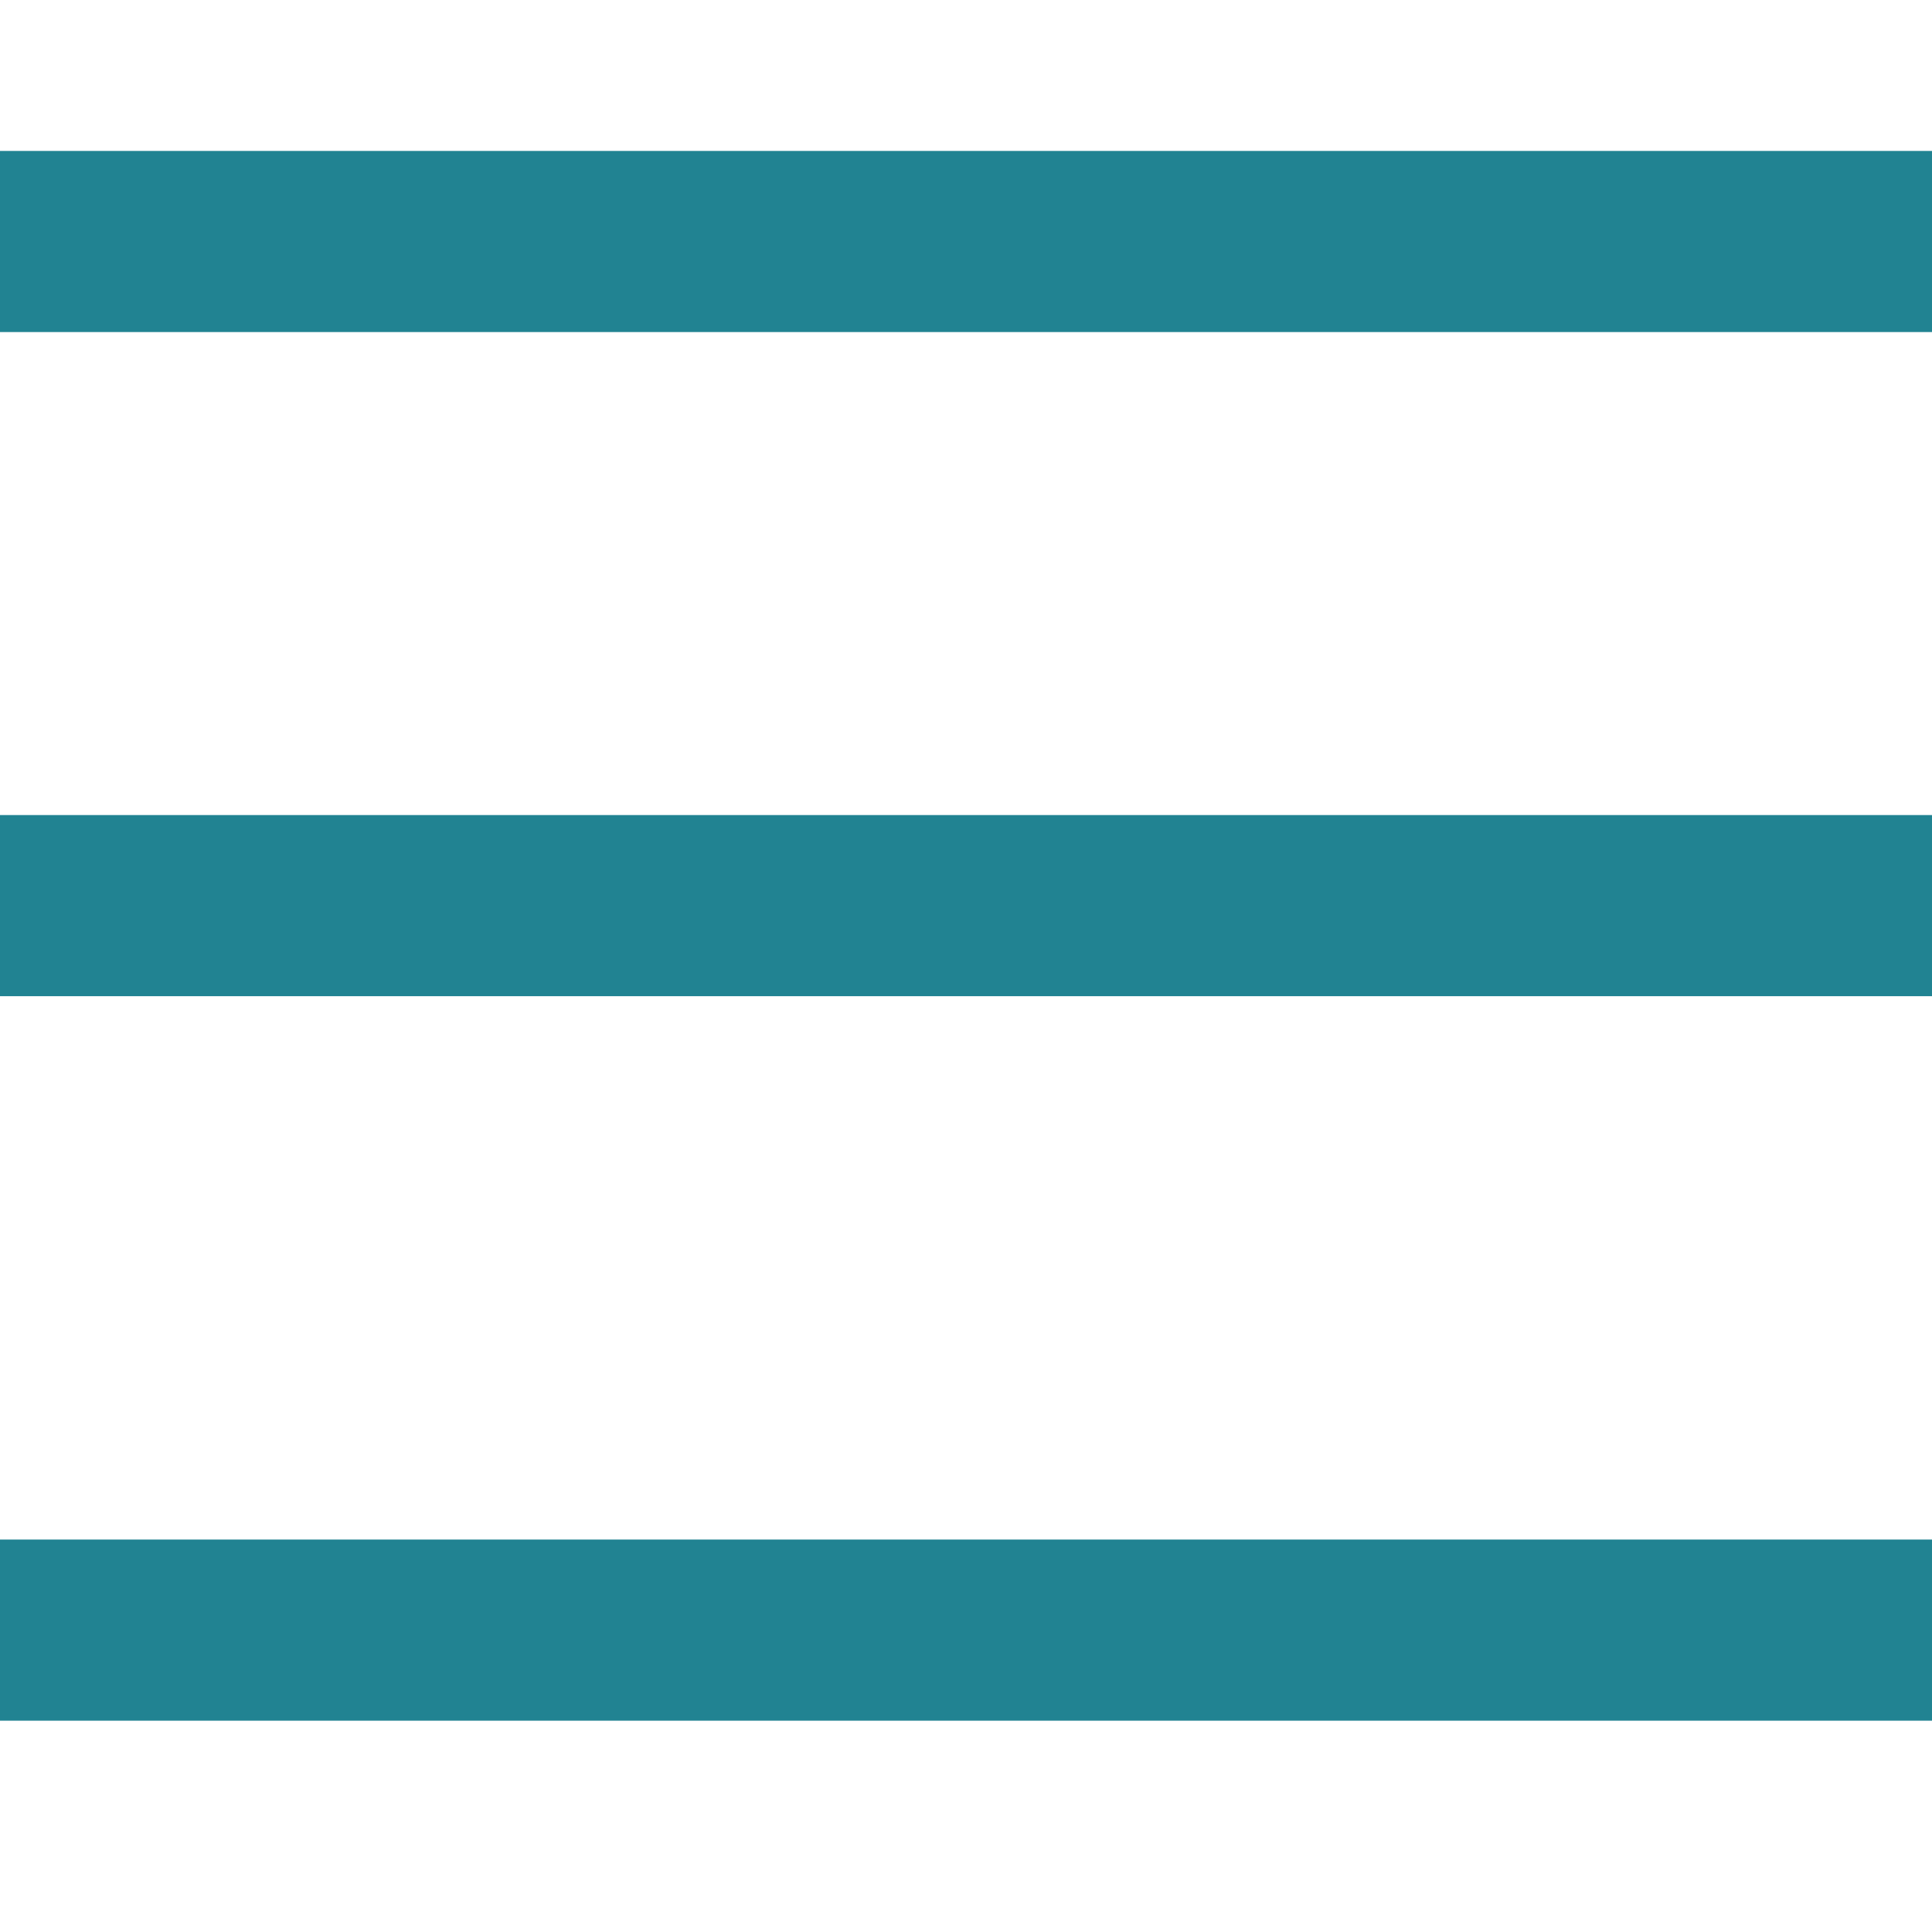
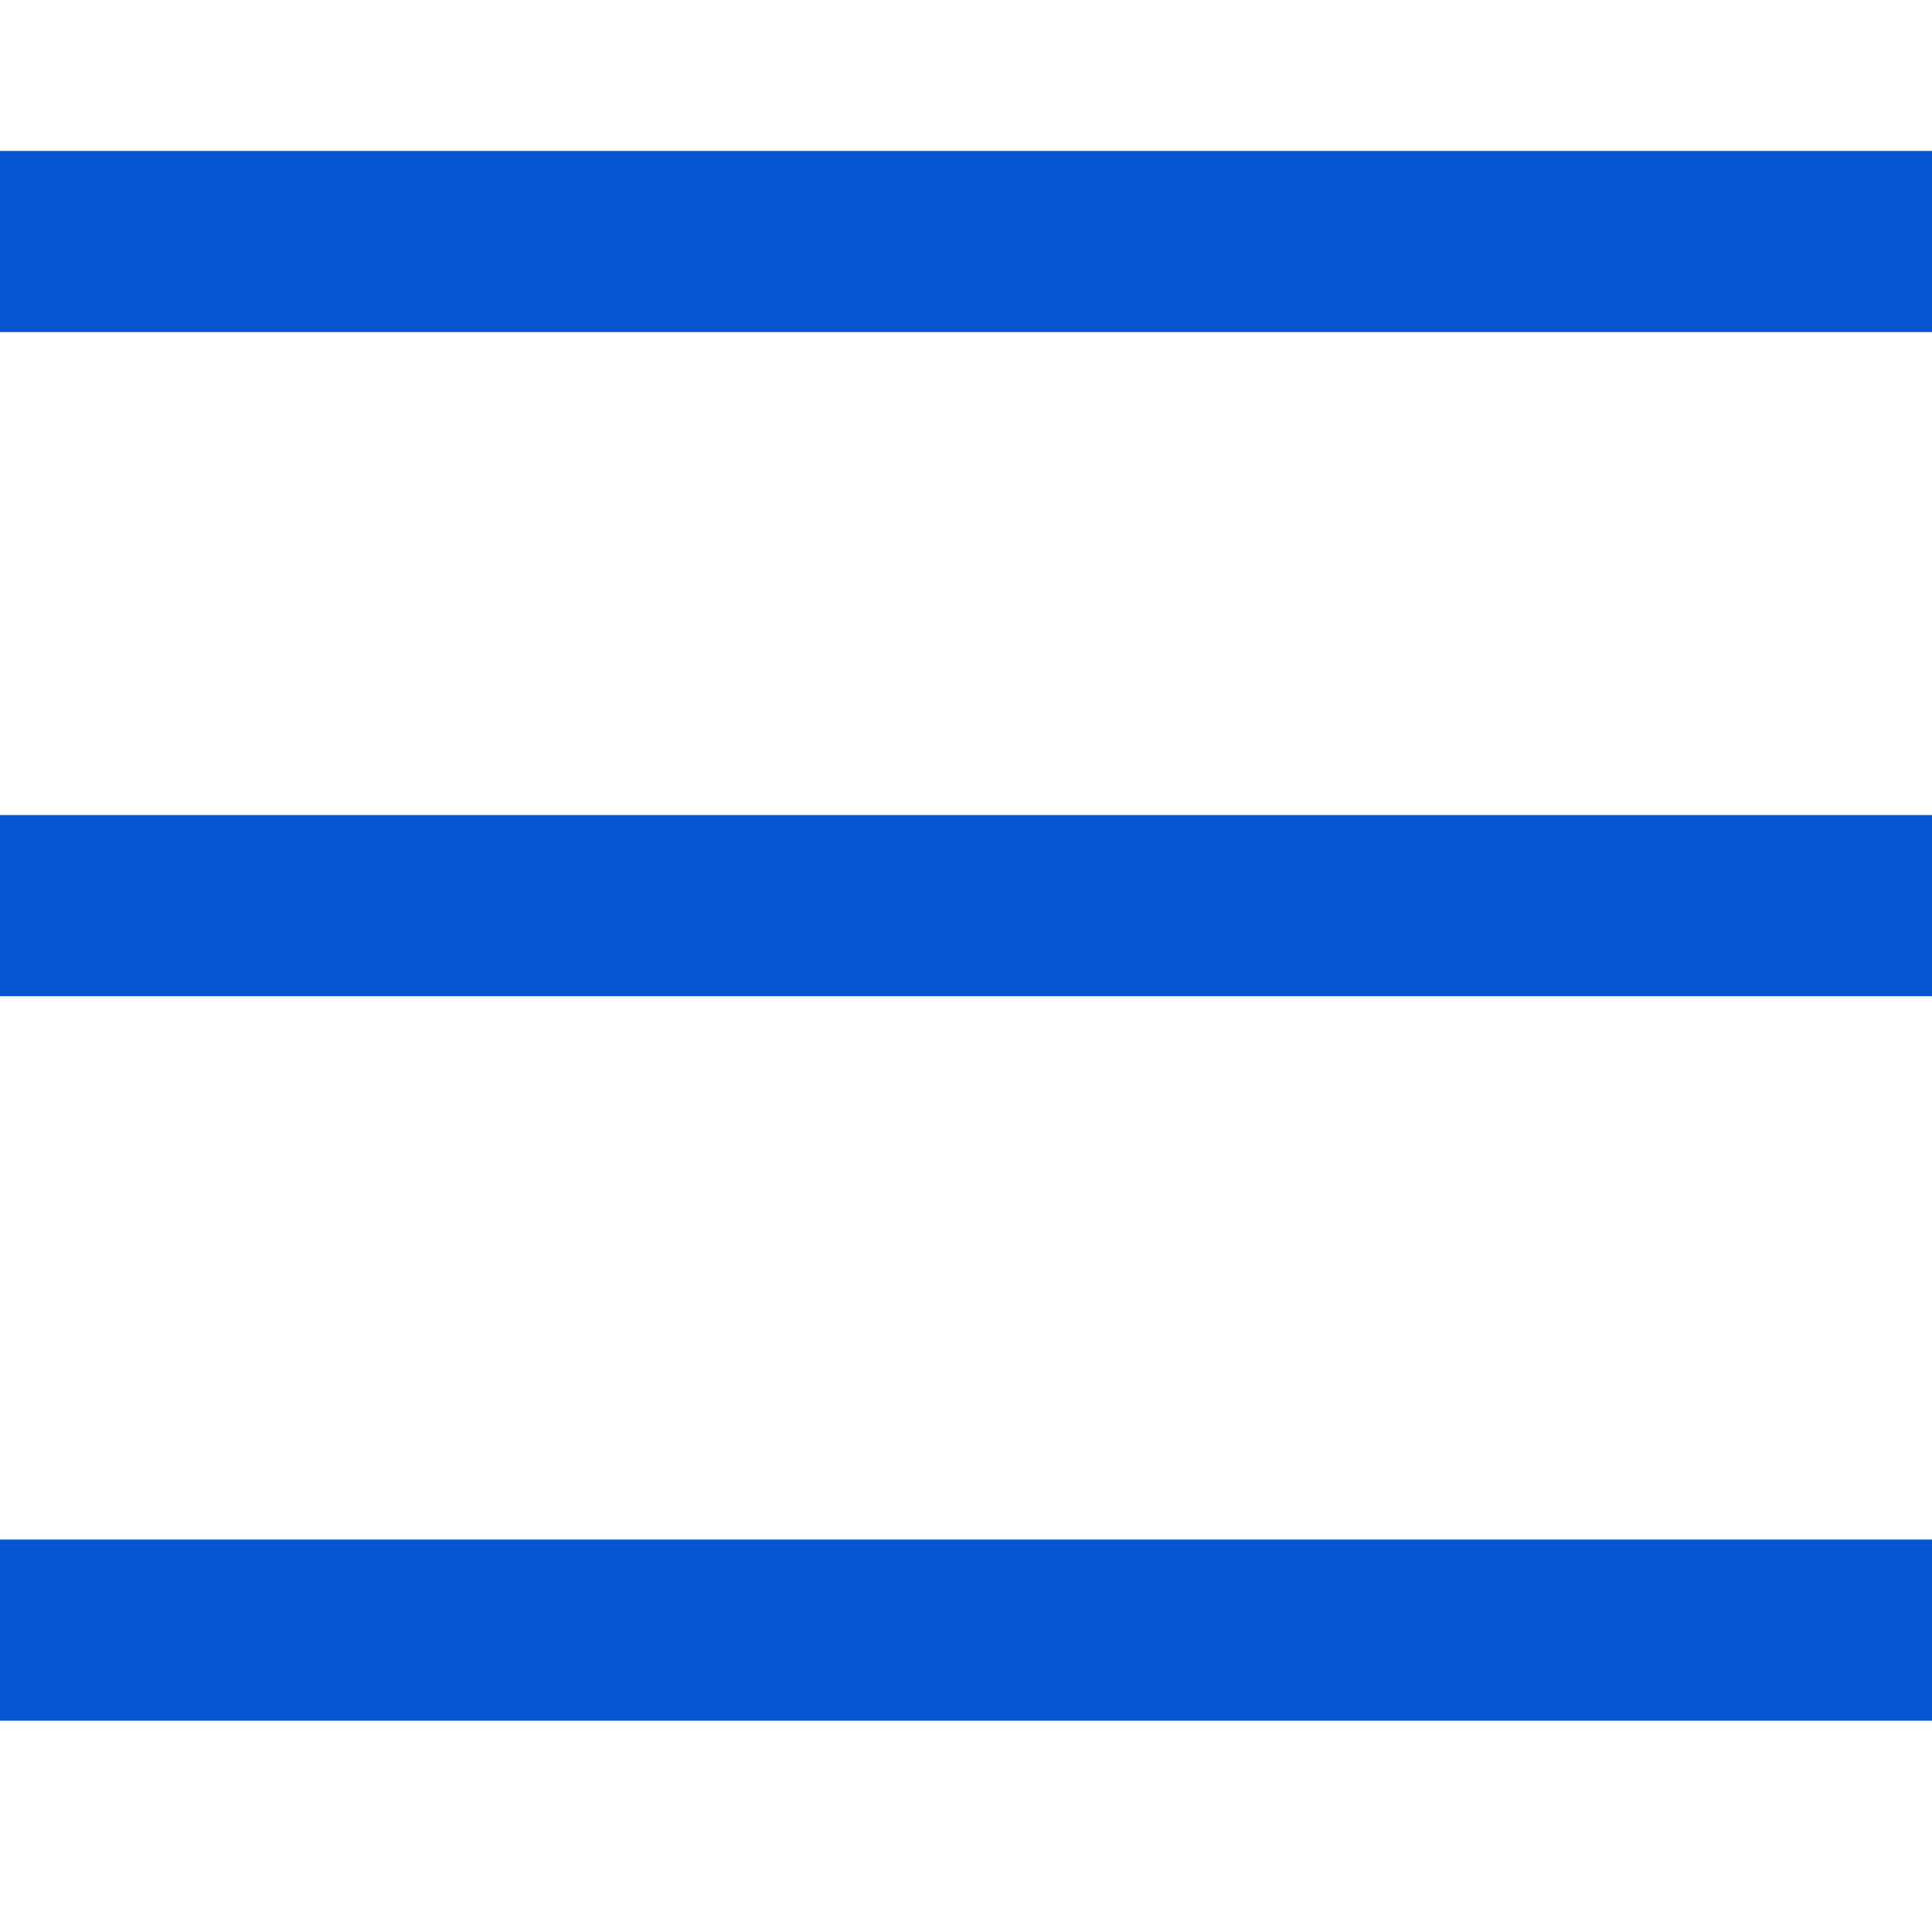
<svg xmlns="http://www.w3.org/2000/svg" data-name="Layer 1" viewBox="0 0 64 64">
-   <line x2="64" y1="8" y2="8" fill="none" stroke="#218392" stroke-miterlimit="10" stroke-width="6" />
-   <line x2="64" y1="30" y2="30" fill="none" stroke="#218392" stroke-miterlimit="10" stroke-width="6" />
-   <line x2="64" y1="54" y2="54" fill="none" stroke="#218392" stroke-miterlimit="10" stroke-width="6" />
+   <line x2="64" y1="8" y2="8" fill="none" stroke="#0755d1" stroke-miterlimit="10" stroke-width="6" />
+   <line x2="64" y1="30" y2="30" fill="none" stroke="#0755d1" stroke-miterlimit="10" stroke-width="6" />
+   <line x2="64" y1="54" y2="54" fill="none" stroke="#0755d1" stroke-miterlimit="10" stroke-width="6" />
</svg>
